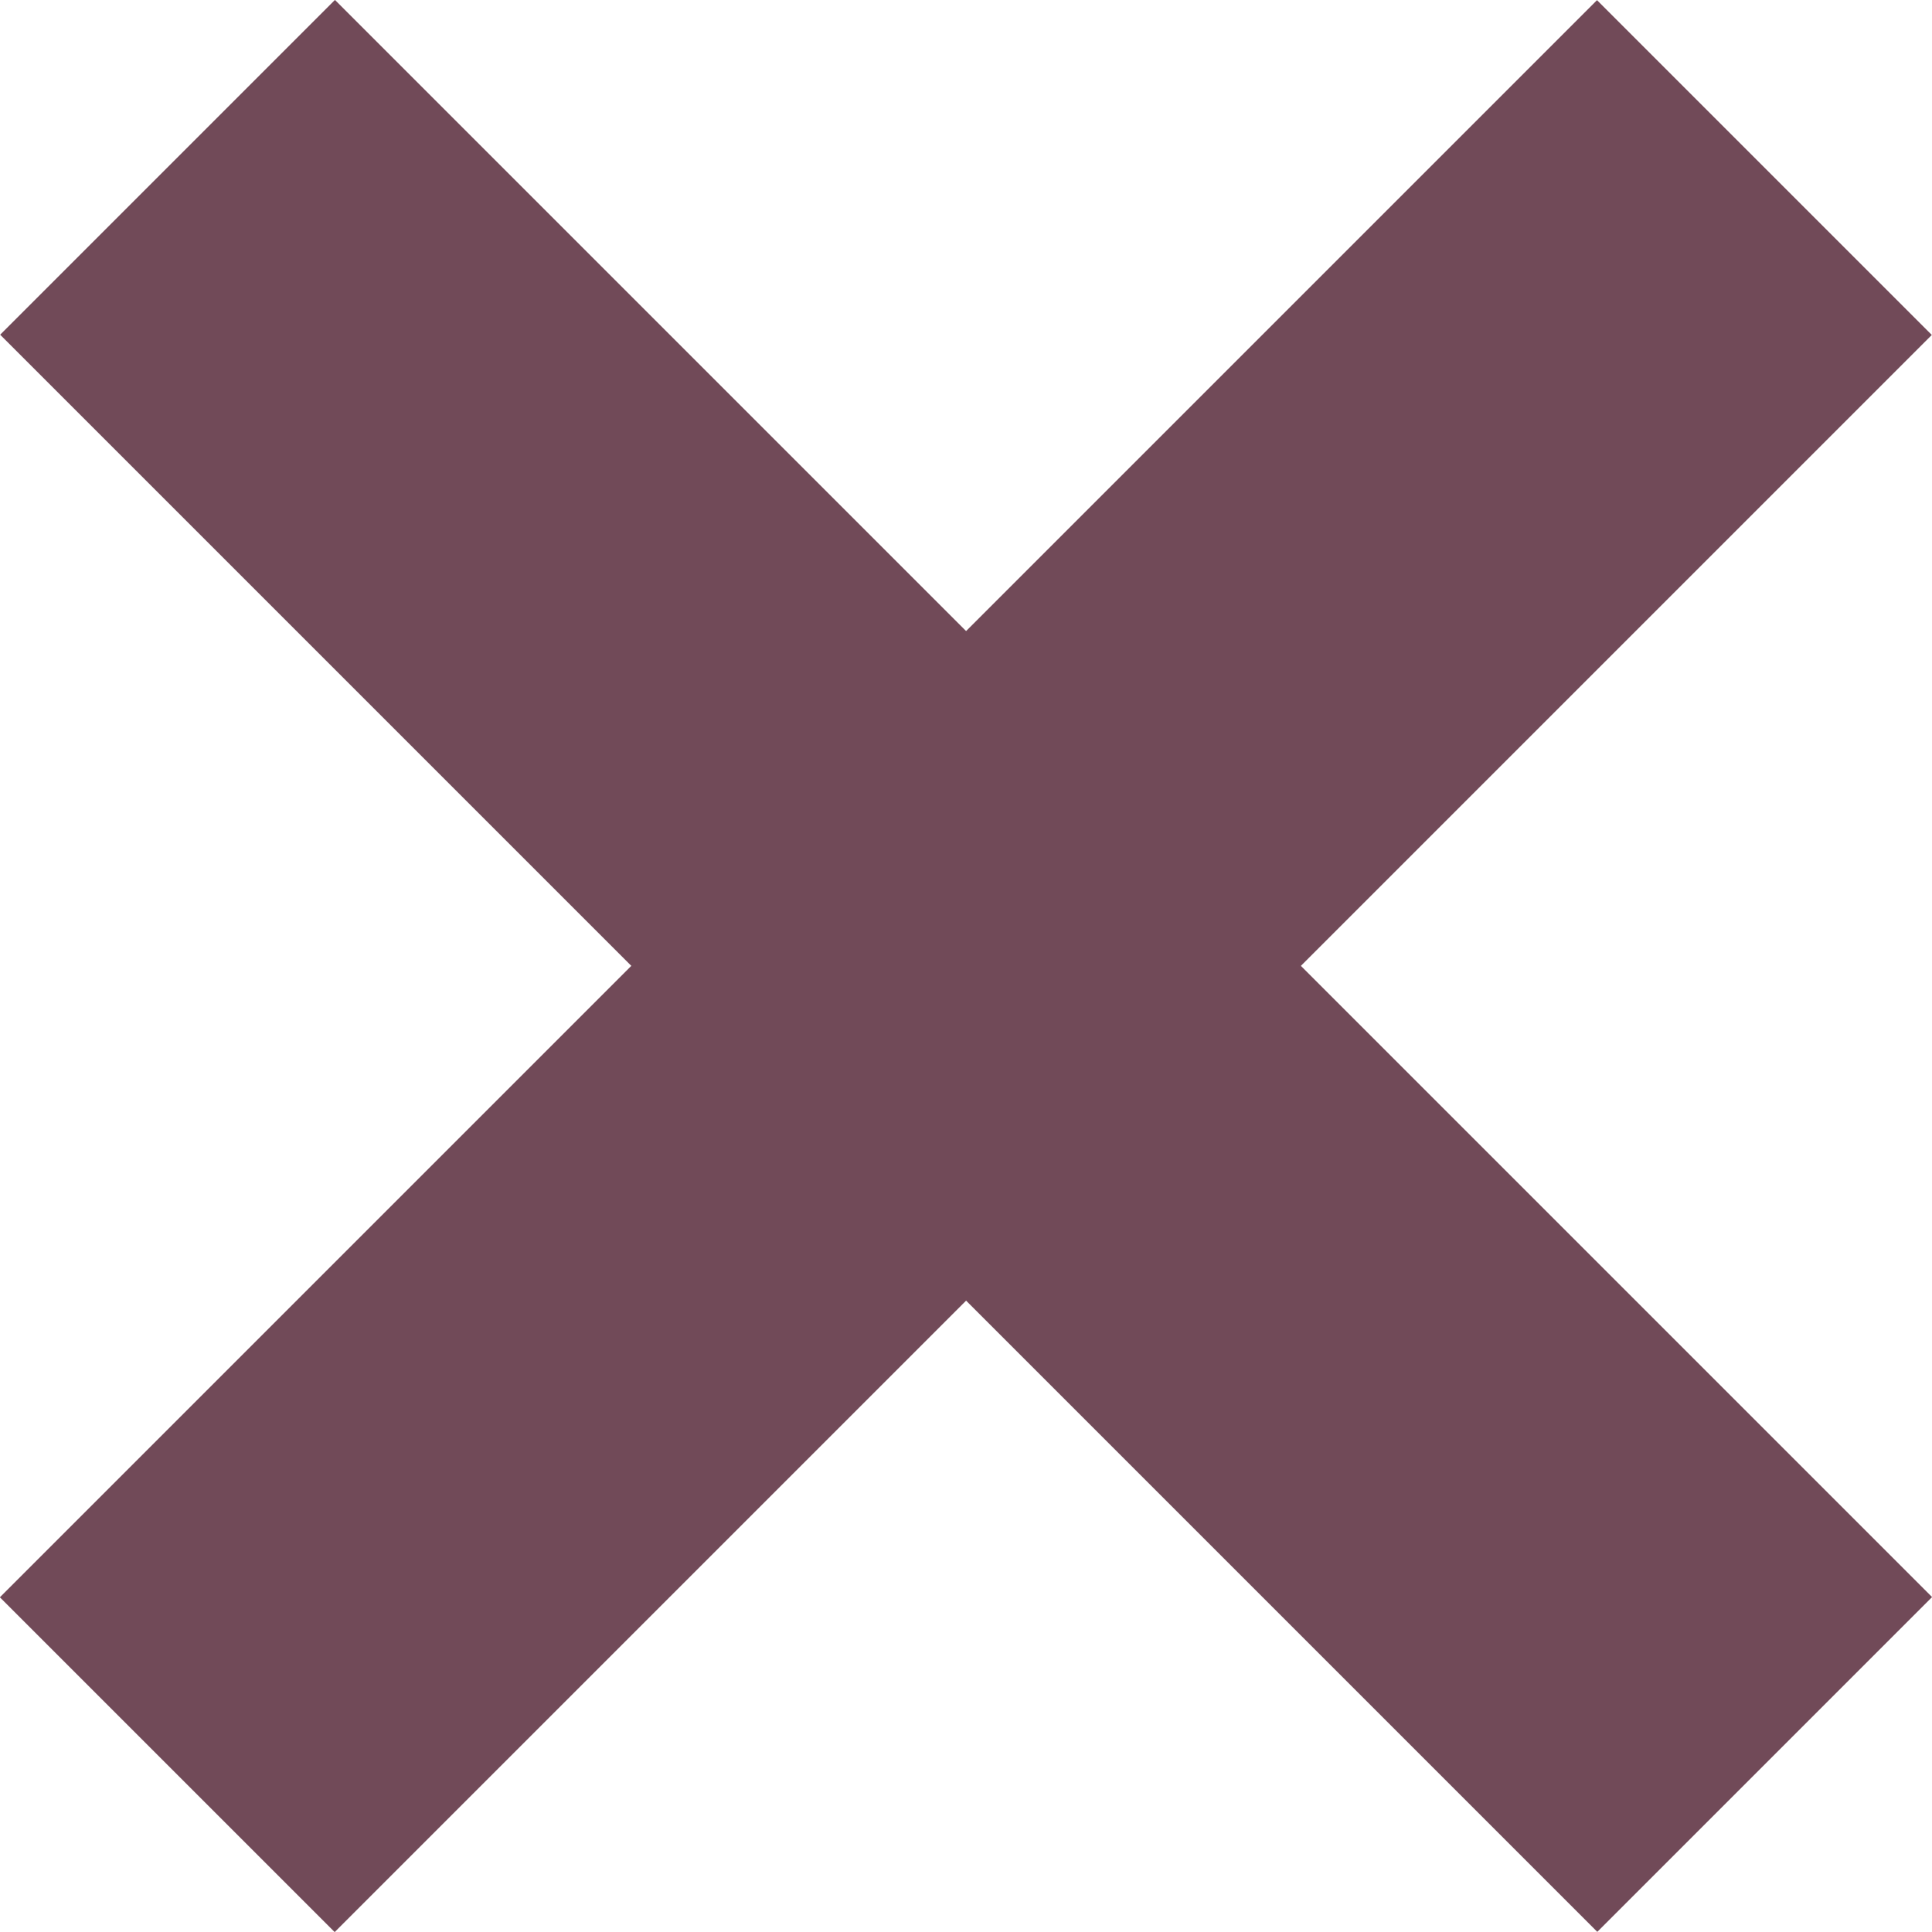
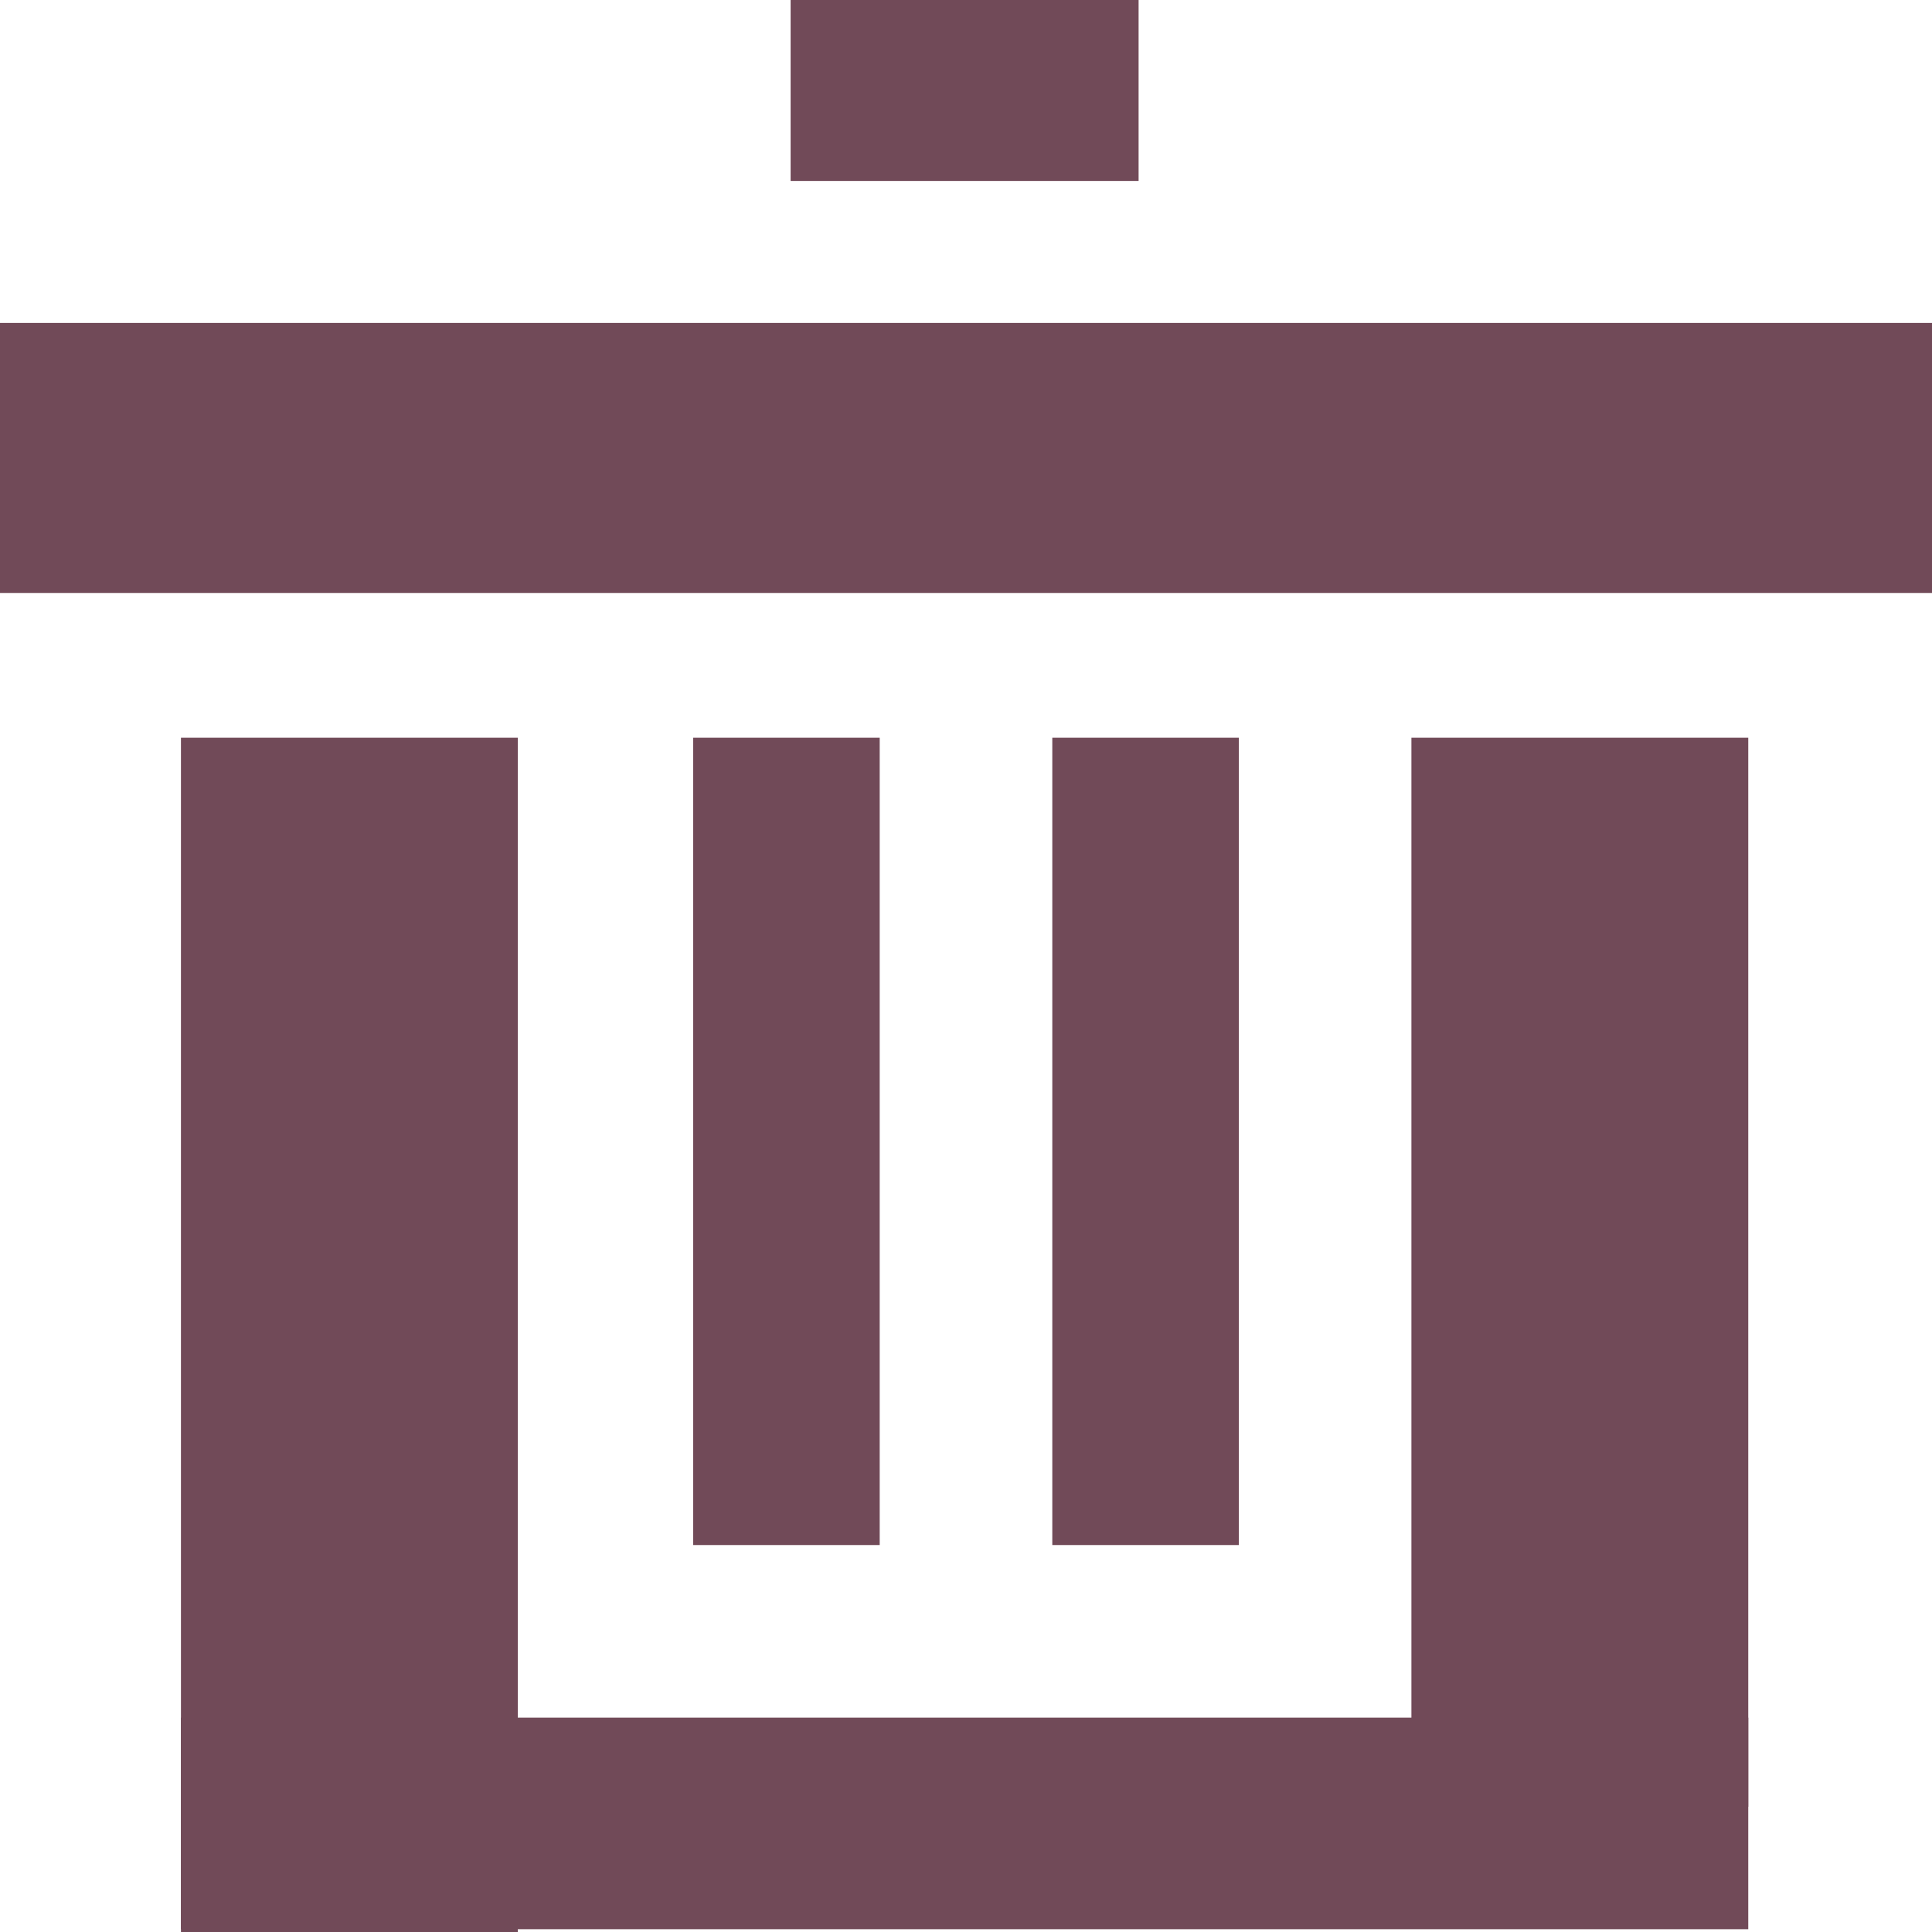
- <svg xmlns="http://www.w3.org/2000/svg" id="Layer_1" data-name="Layer 1" viewBox="0 0 69.37 69.37">
-   <defs>
-     <style>.cls-1{fill:#714a58;}</style>
-   </defs>
-   <rect class="cls-1" x="198.12" y="420.92" width="81.1" height="17" transform="translate(169.57 -437.73) rotate(45)" />
-   <rect class="cls-1" x="198.12" y="420.92" width="81.1" height="17" transform="translate(507.09 169.57) rotate(135)" />
+ <svg xmlns="http://www.w3.org/2000/svg" version="1.1" id="Layer_1" x="0px" y="0px" viewBox="0 0 69.4 69.4" style="enable-background:new 0 0 69.4 69.4;" xml:space="preserve">
+   <style type="text/css">
+ 	.st0{fill:#714A58;}
+ </style>
+   <rect x="28.4" class="st0" width="12.5" height="6.5" />
+   <rect y="11.6" class="st0" width="69.4" height="9.7" />
+   <rect x="6.5" y="61.7" class="st0" width="56.3" height="7.6" />
+   <rect x="6.5" y="26.5" class="st0" width="12.1" height="42.9" />
+   <rect x="50.7" y="26.5" class="st0" width="12.1" height="38.4" />
+   <rect x="24.9" y="26.5" class="st0" width="6.7" height="29" />
+   <rect x="37.8" y="26.5" class="st0" width="6.7" height="29" />
</svg>
